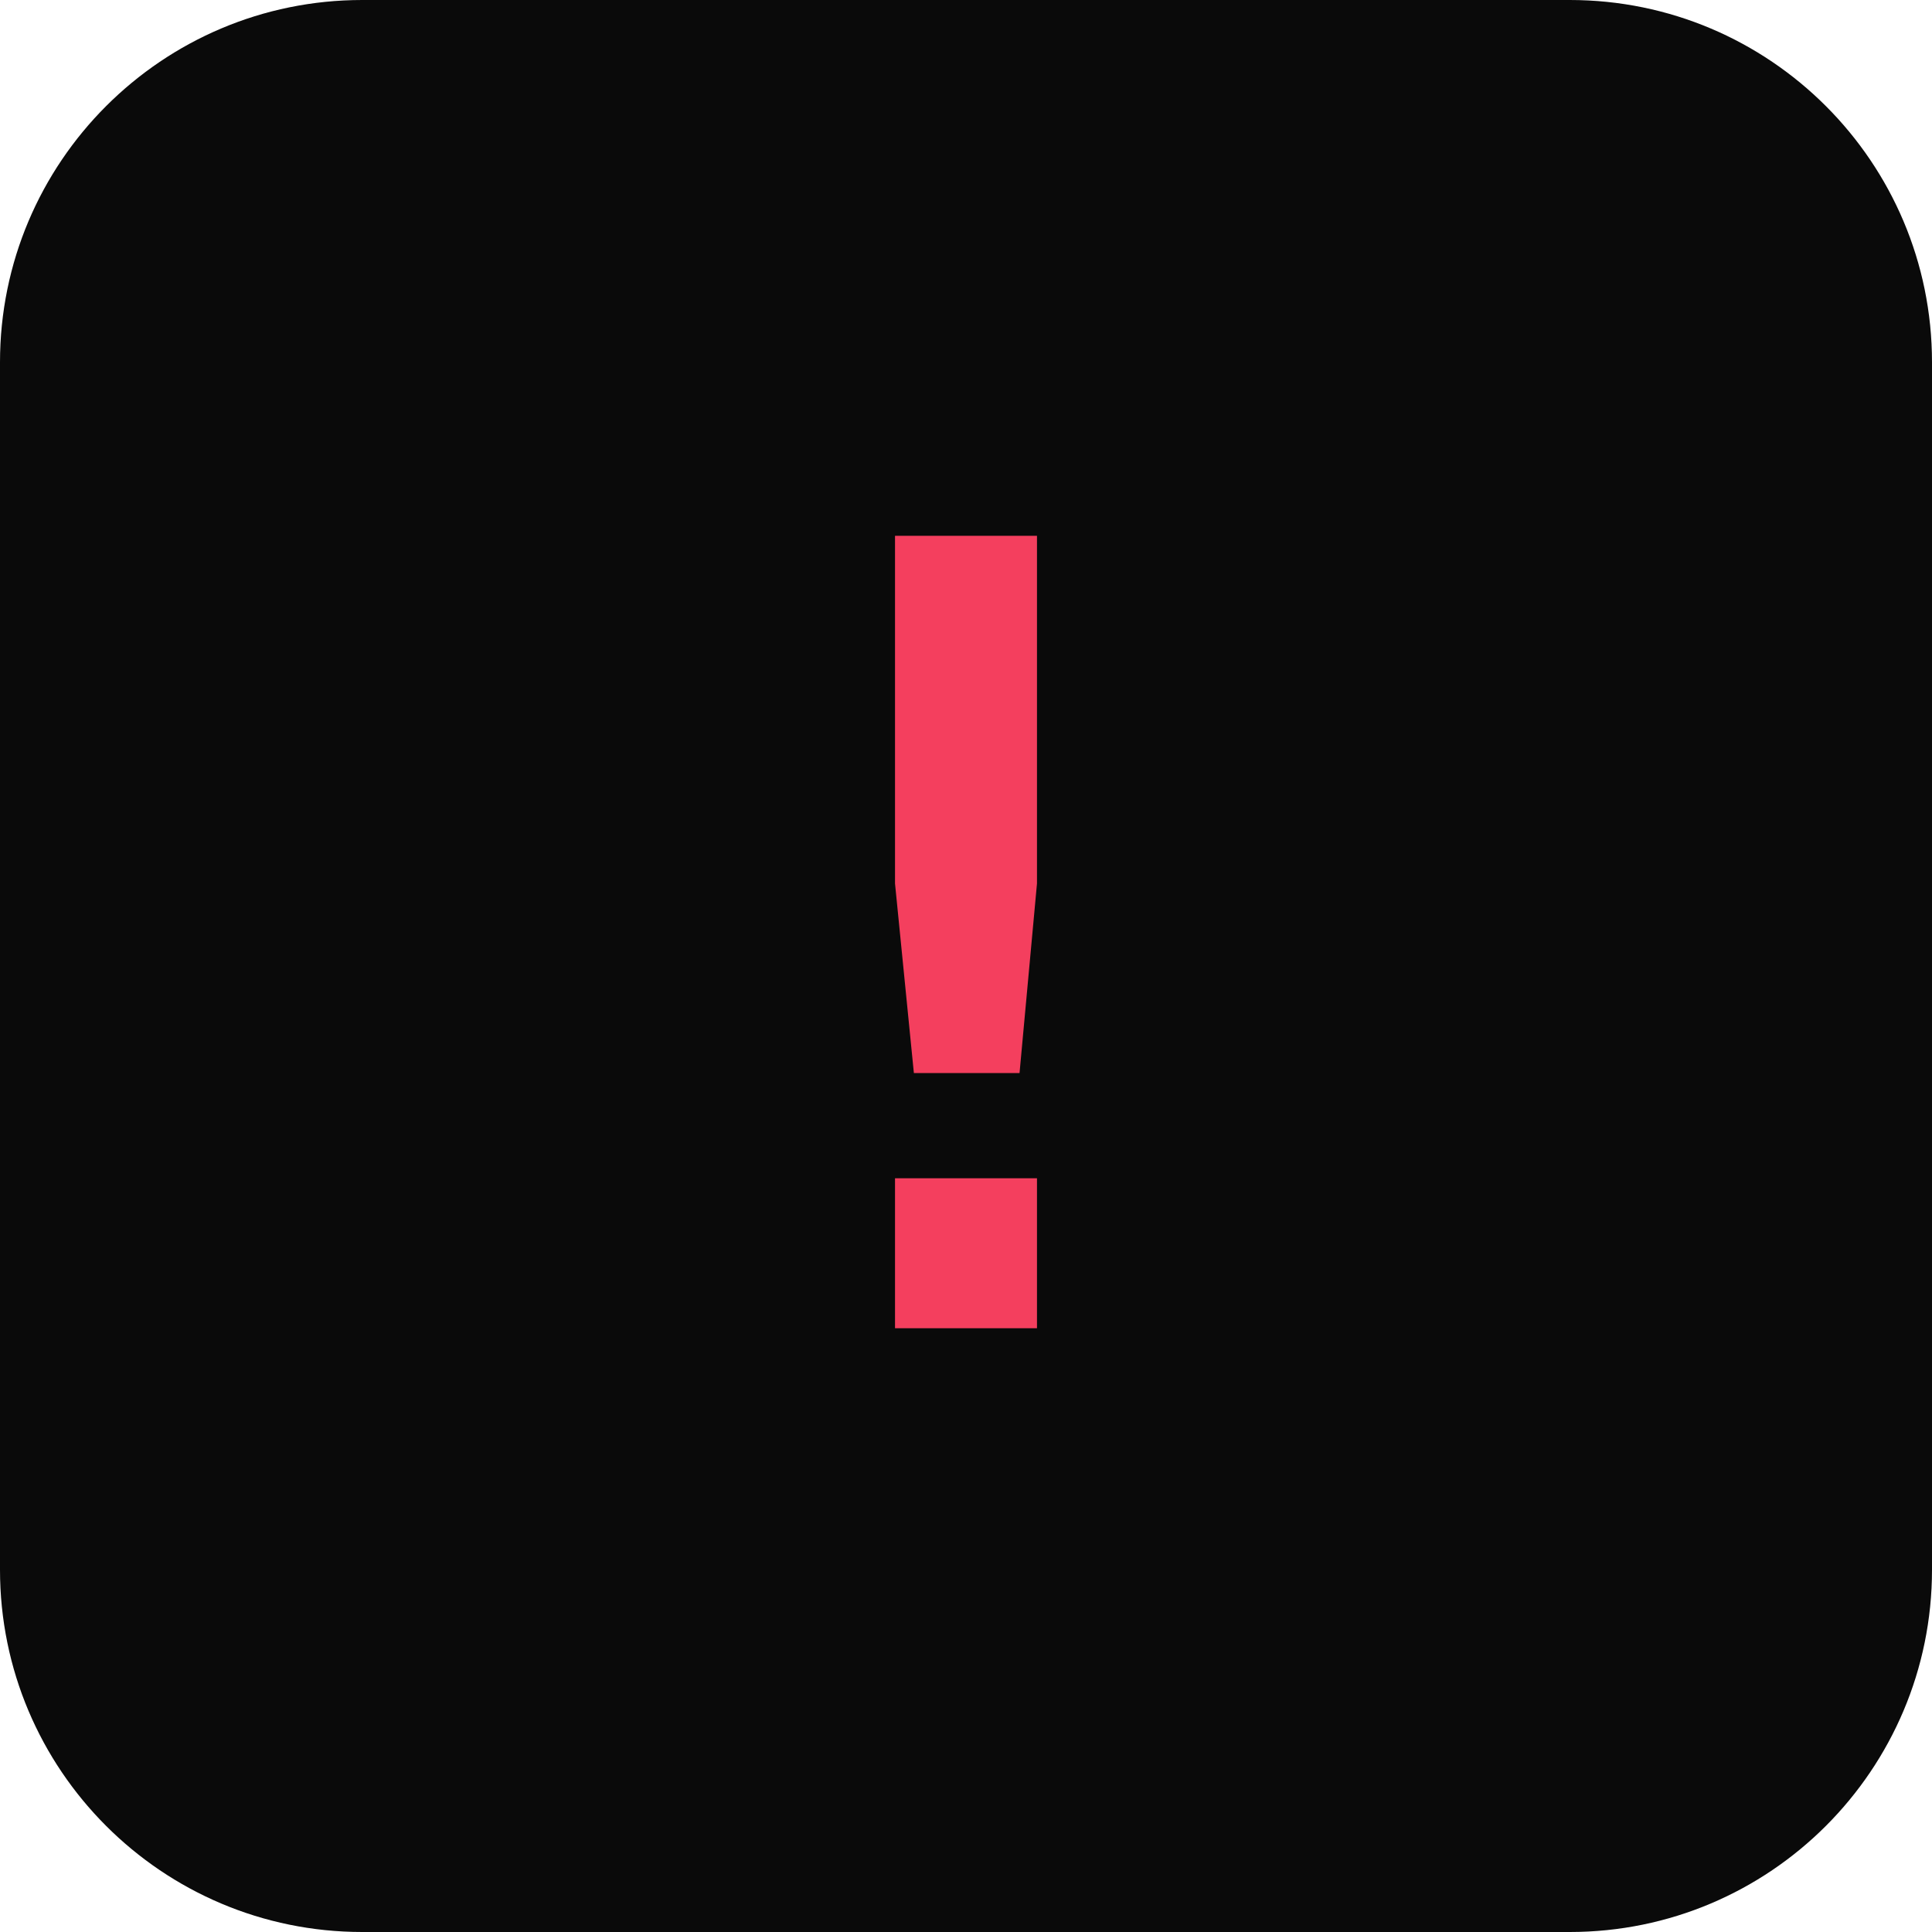
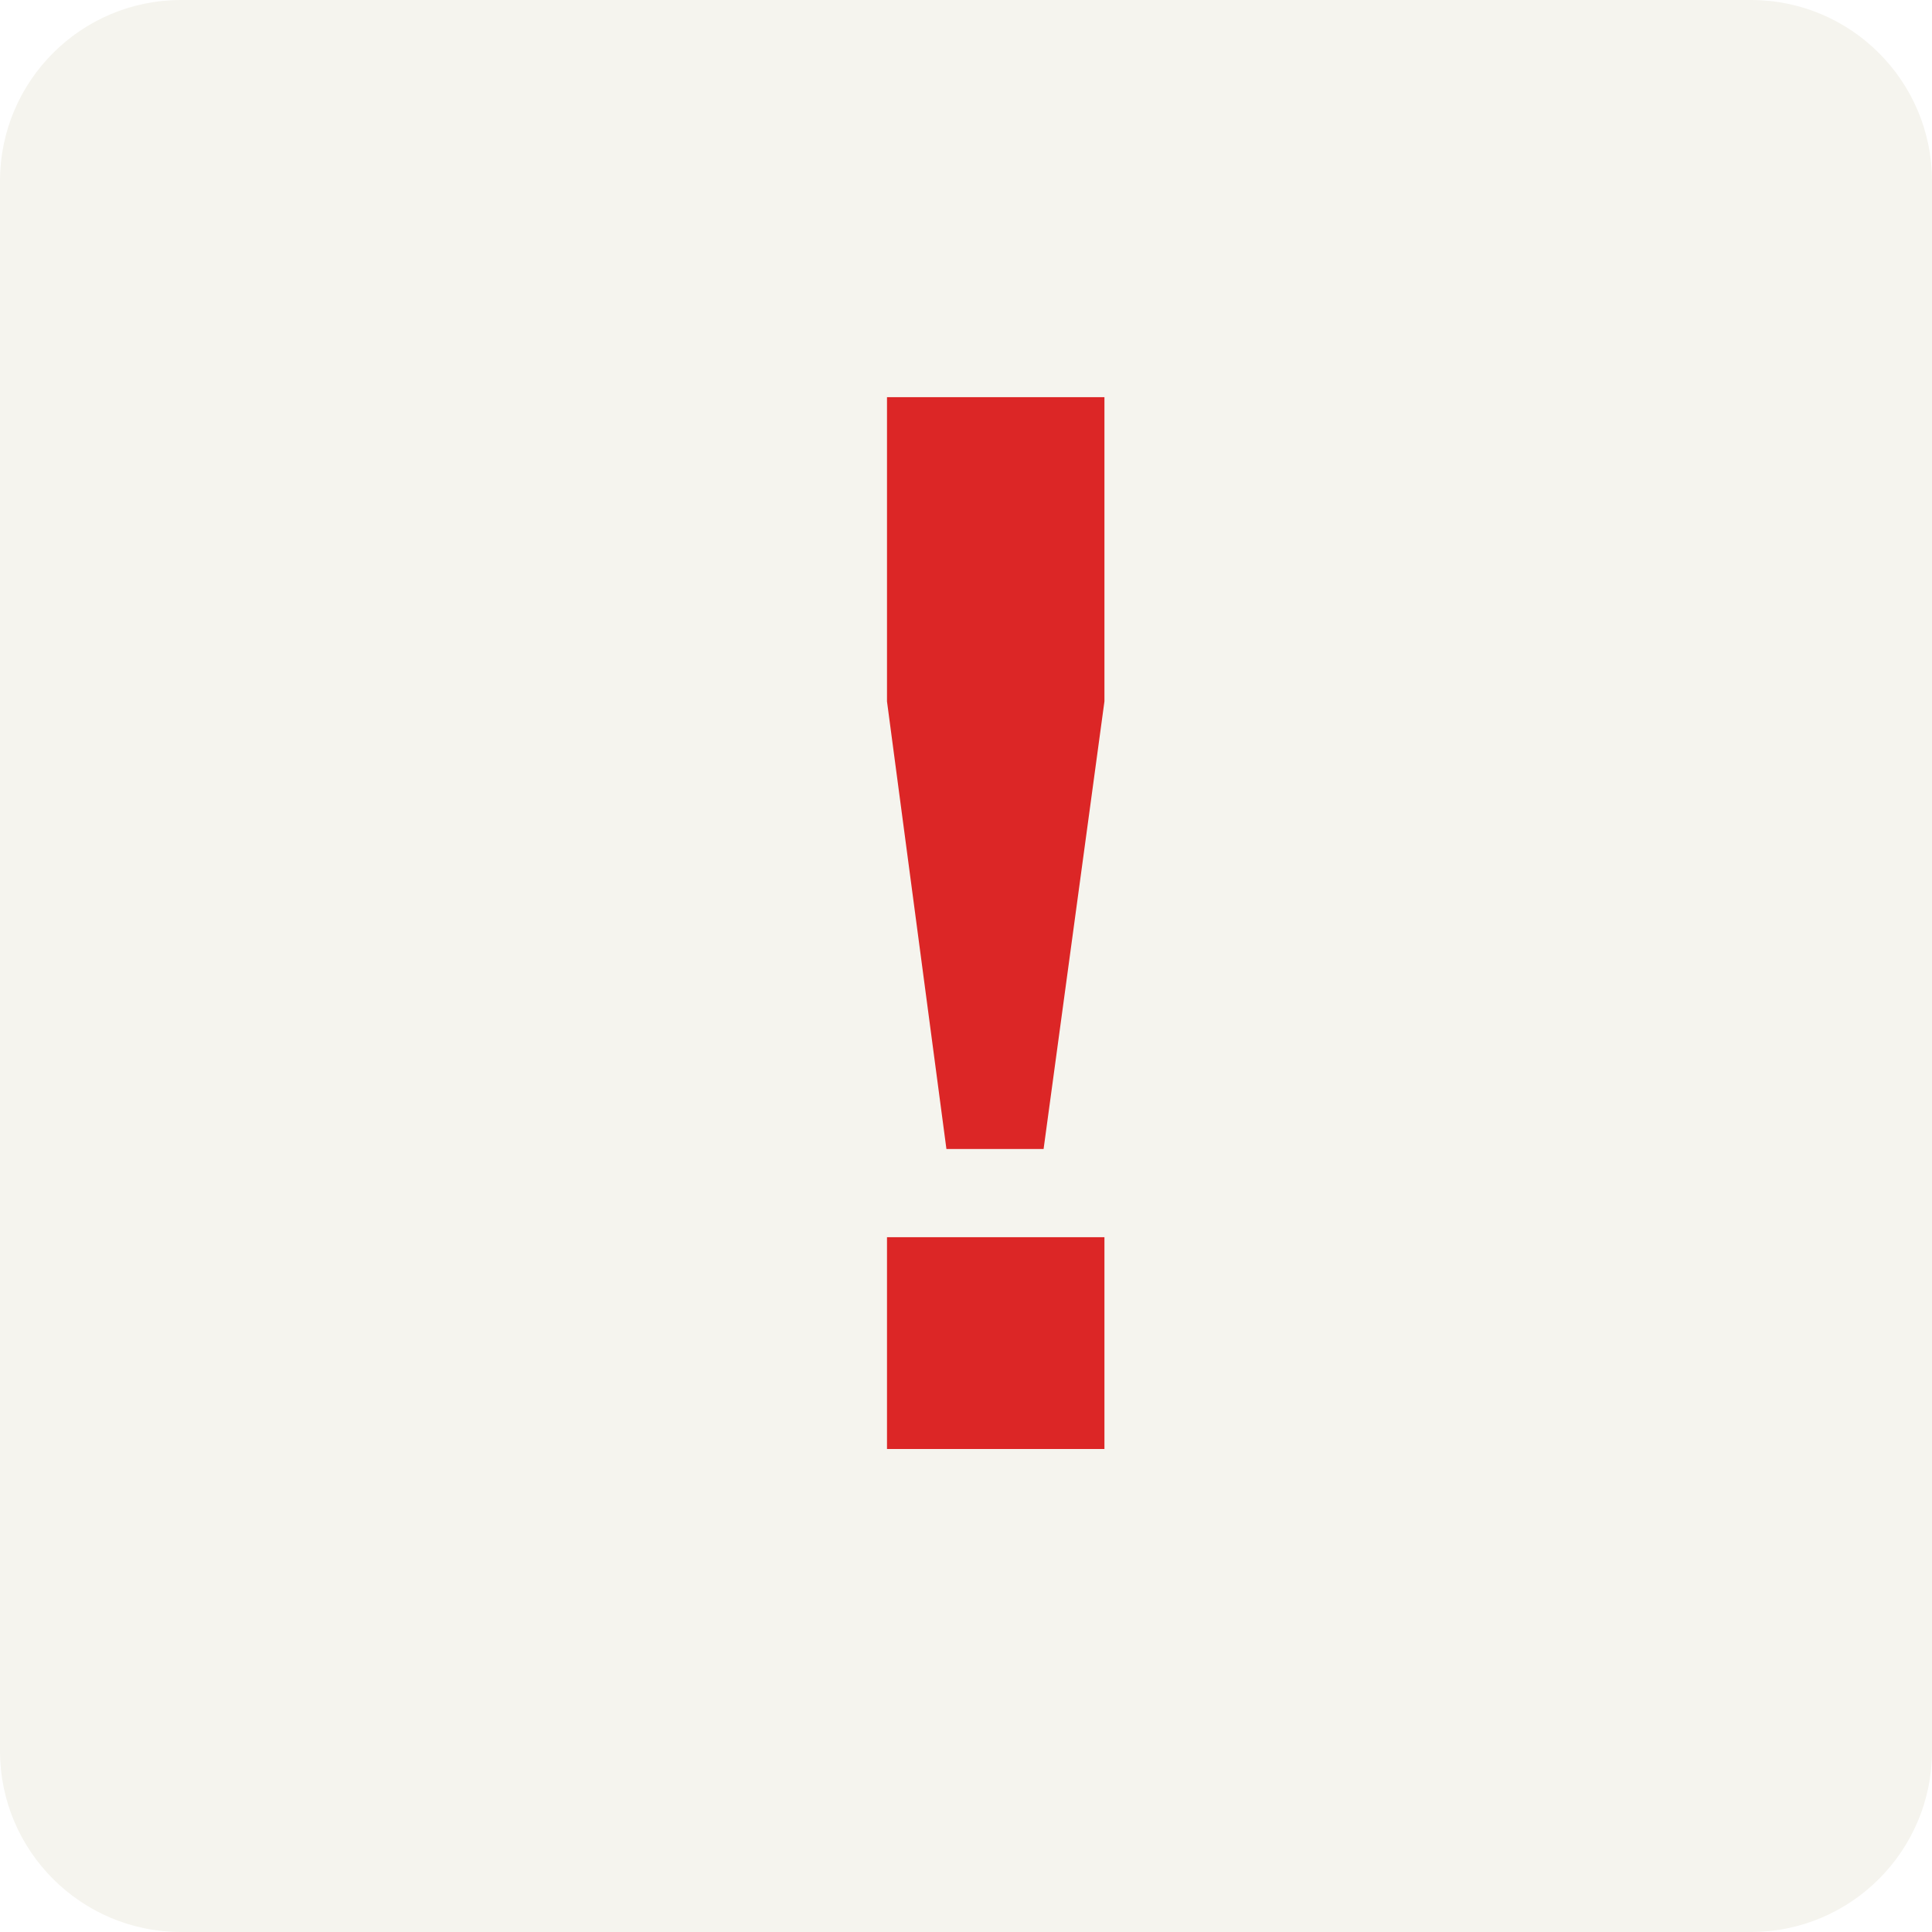
<svg xmlns="http://www.w3.org/2000/svg" viewBox="0 0 64 64">
-   <rect width="64" height="64" rx="12" fill="#0a0a0a" />
-   <text x="32" y="44" text-anchor="middle" font-family="ui-monospace, monospace" font-size="36" font-weight="700" fill="#f43f5e">!</text>
+   <rect width="64" height="64" rx="6" fill="#f5f4ee" />
+   <text x="32" y="48" text-anchor="middle" font-family="Helvetica, sans-serif" font-size="48" font-weight="900" fill="#dc2626">!</text>
</svg>
